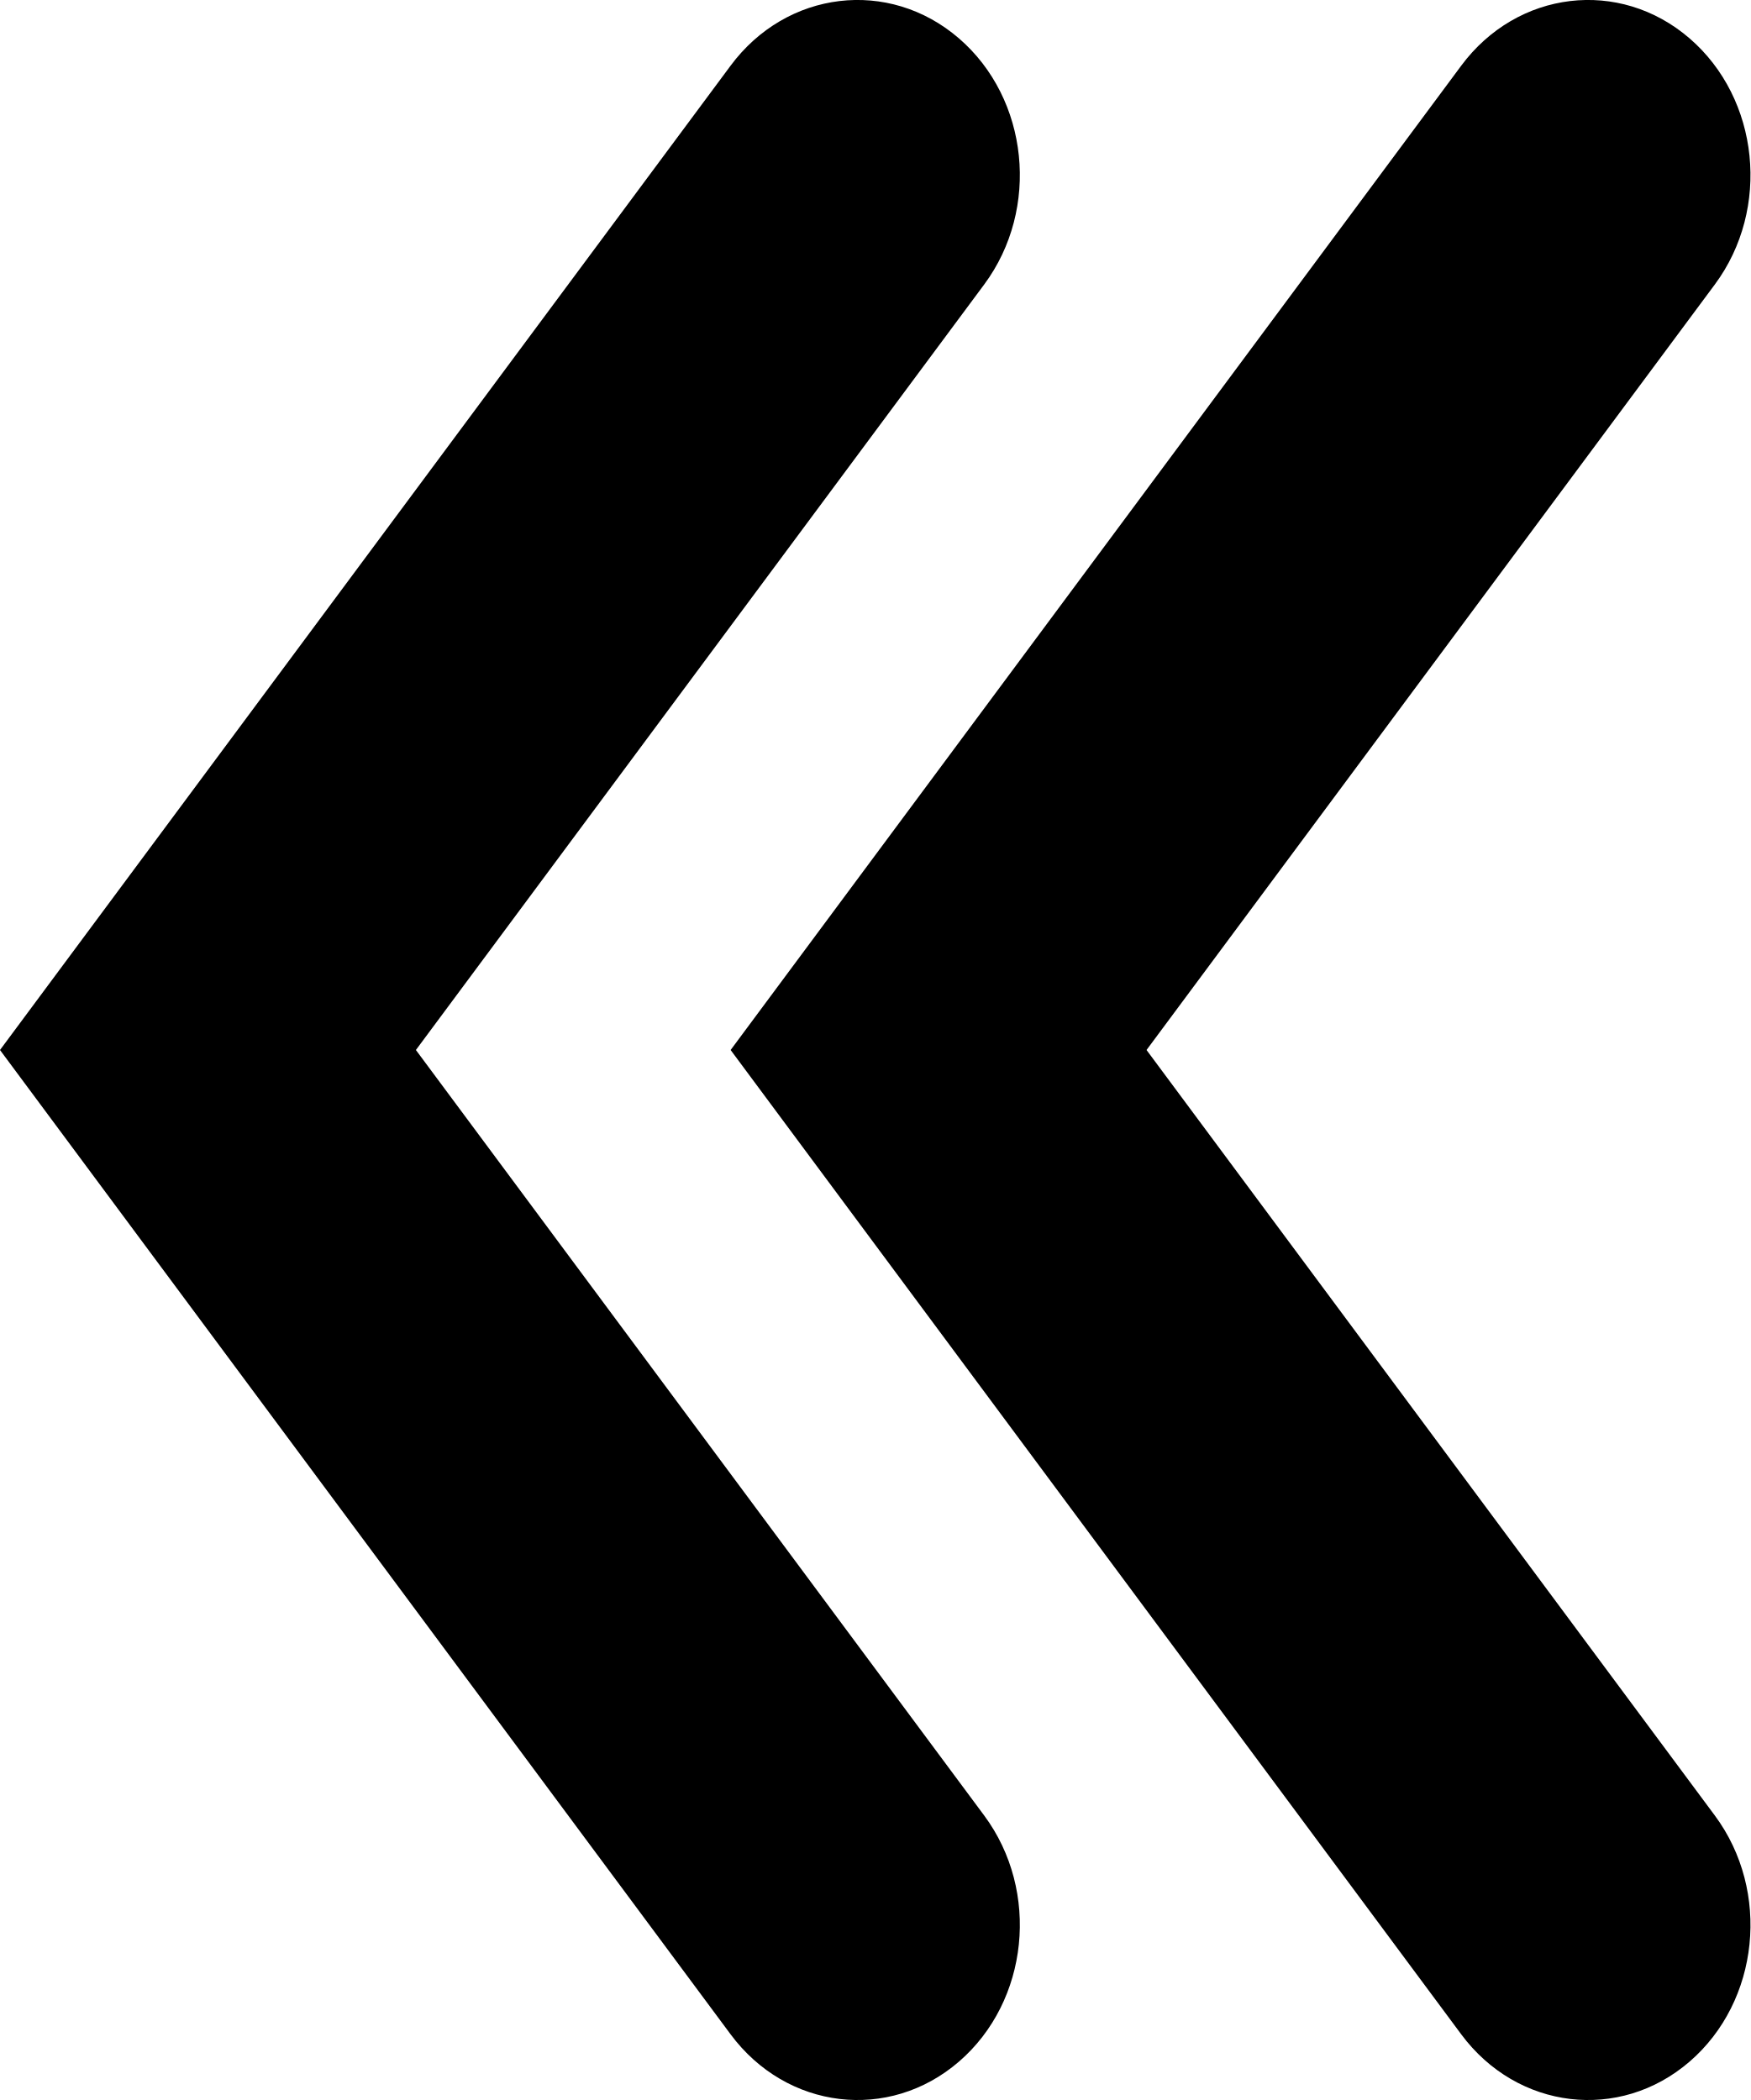
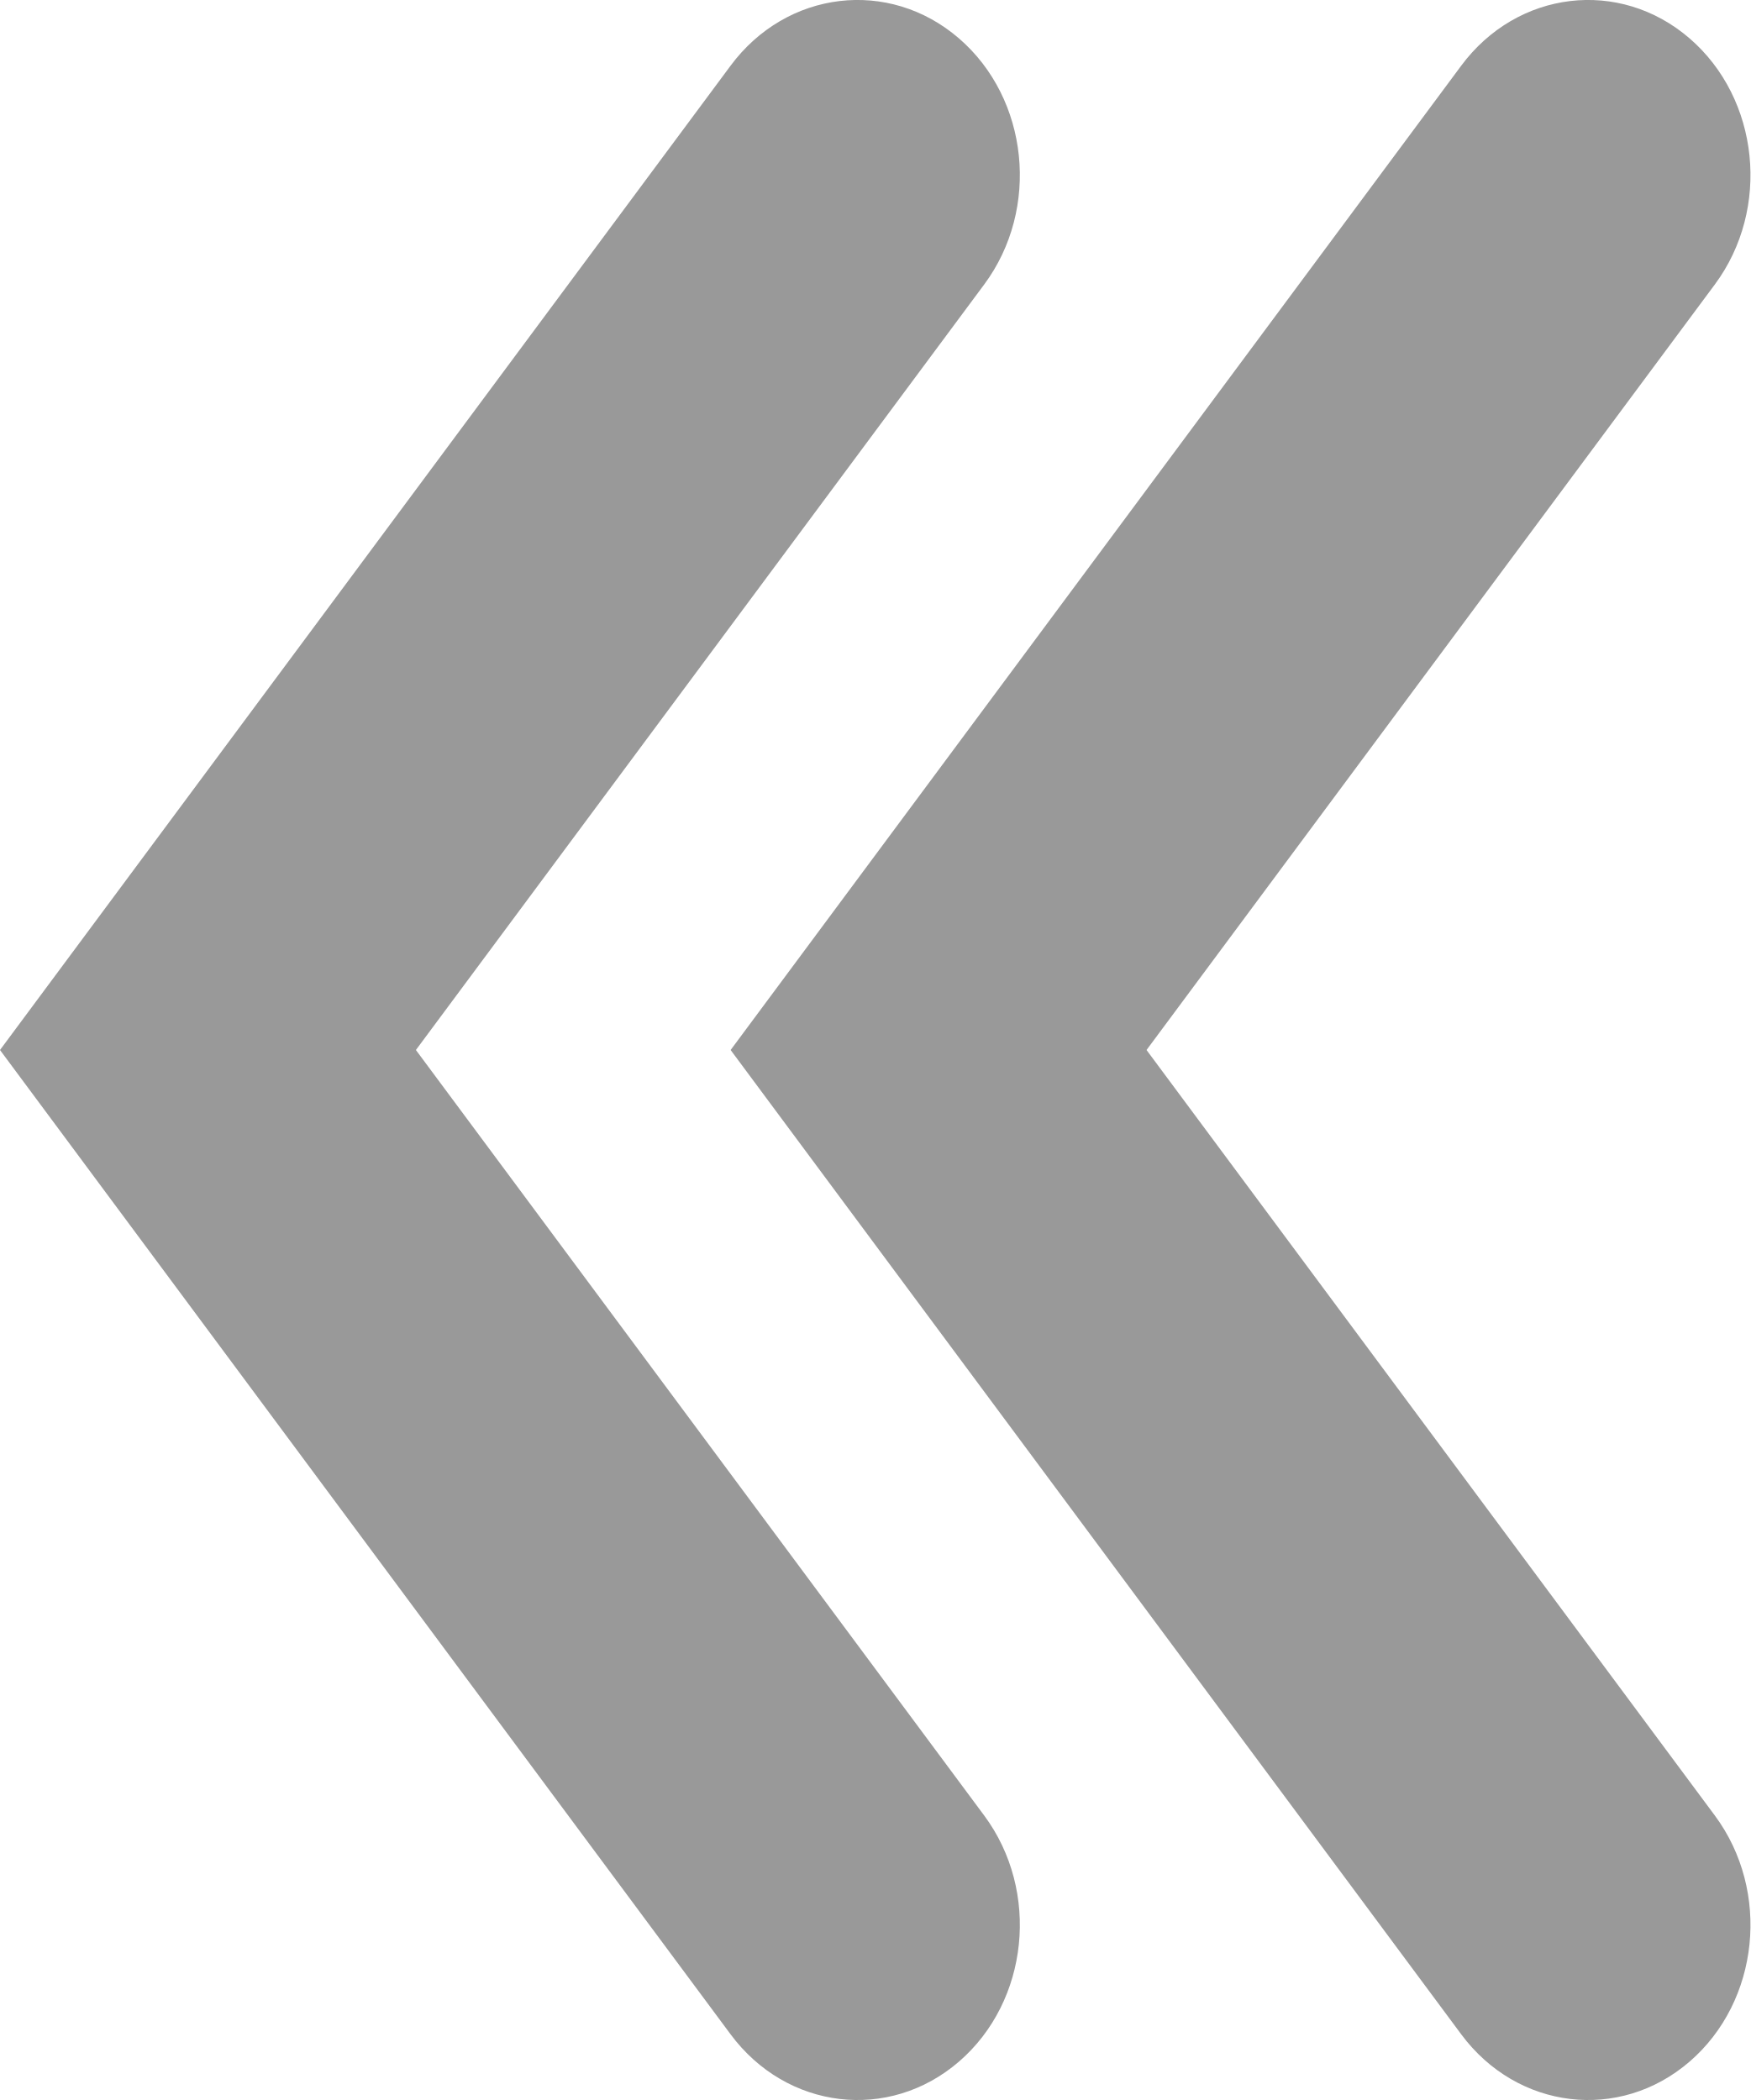
- <svg xmlns="http://www.w3.org/2000/svg" width="10" height="12" viewBox="0 0 10 12">
-   <path fill-rule="evenodd" clip-rule="evenodd" d="M5.478 0.219C5.878 0.564 5.943 1.193 5.623 1.625L2.376 6L5.623 10.375C5.943 10.807 5.878 11.436 5.478 11.781C5.078 12.126 4.494 12.056 4.174 11.625L0 6L4.174 0.375C4.494 -0.056 5.078 -0.126 5.478 0.219ZM9.652 0.219C10.052 0.564 10.117 1.193 9.797 1.625L6.55 6L9.797 10.375C10.117 10.807 10.052 11.436 9.652 11.781C9.252 12.126 8.668 12.056 8.348 11.625L4.174 6L8.348 0.375C8.668 -0.056 9.252 -0.126 9.652 0.219Z" />
+ <svg xmlns="http://www.w3.org/2000/svg" width="10" height="12" viewBox="0 0 10 12" fill="none">
+   <path fill-rule="evenodd" clip-rule="evenodd" d="M5.478 0.219C5.878 0.564 5.943 1.193 5.623 1.625L2.376 6L5.623 10.375C5.943 10.807 5.878 11.436 5.478 11.781C5.078 12.126 4.494 12.056 4.174 11.625L0 6L4.174 0.375C4.494 -0.056 5.078 -0.126 5.478 0.219ZM9.652 0.219C10.052 0.564 10.117 1.193 9.797 1.625L6.55 6L9.797 10.375C10.117 10.807 10.052 11.436 9.652 11.781C9.252 12.126 8.668 12.056 8.348 11.625L4.174 6L8.348 0.375C8.668 -0.056 9.252 -0.126 9.652 0.219Z" fill="#999999" />
</svg>
